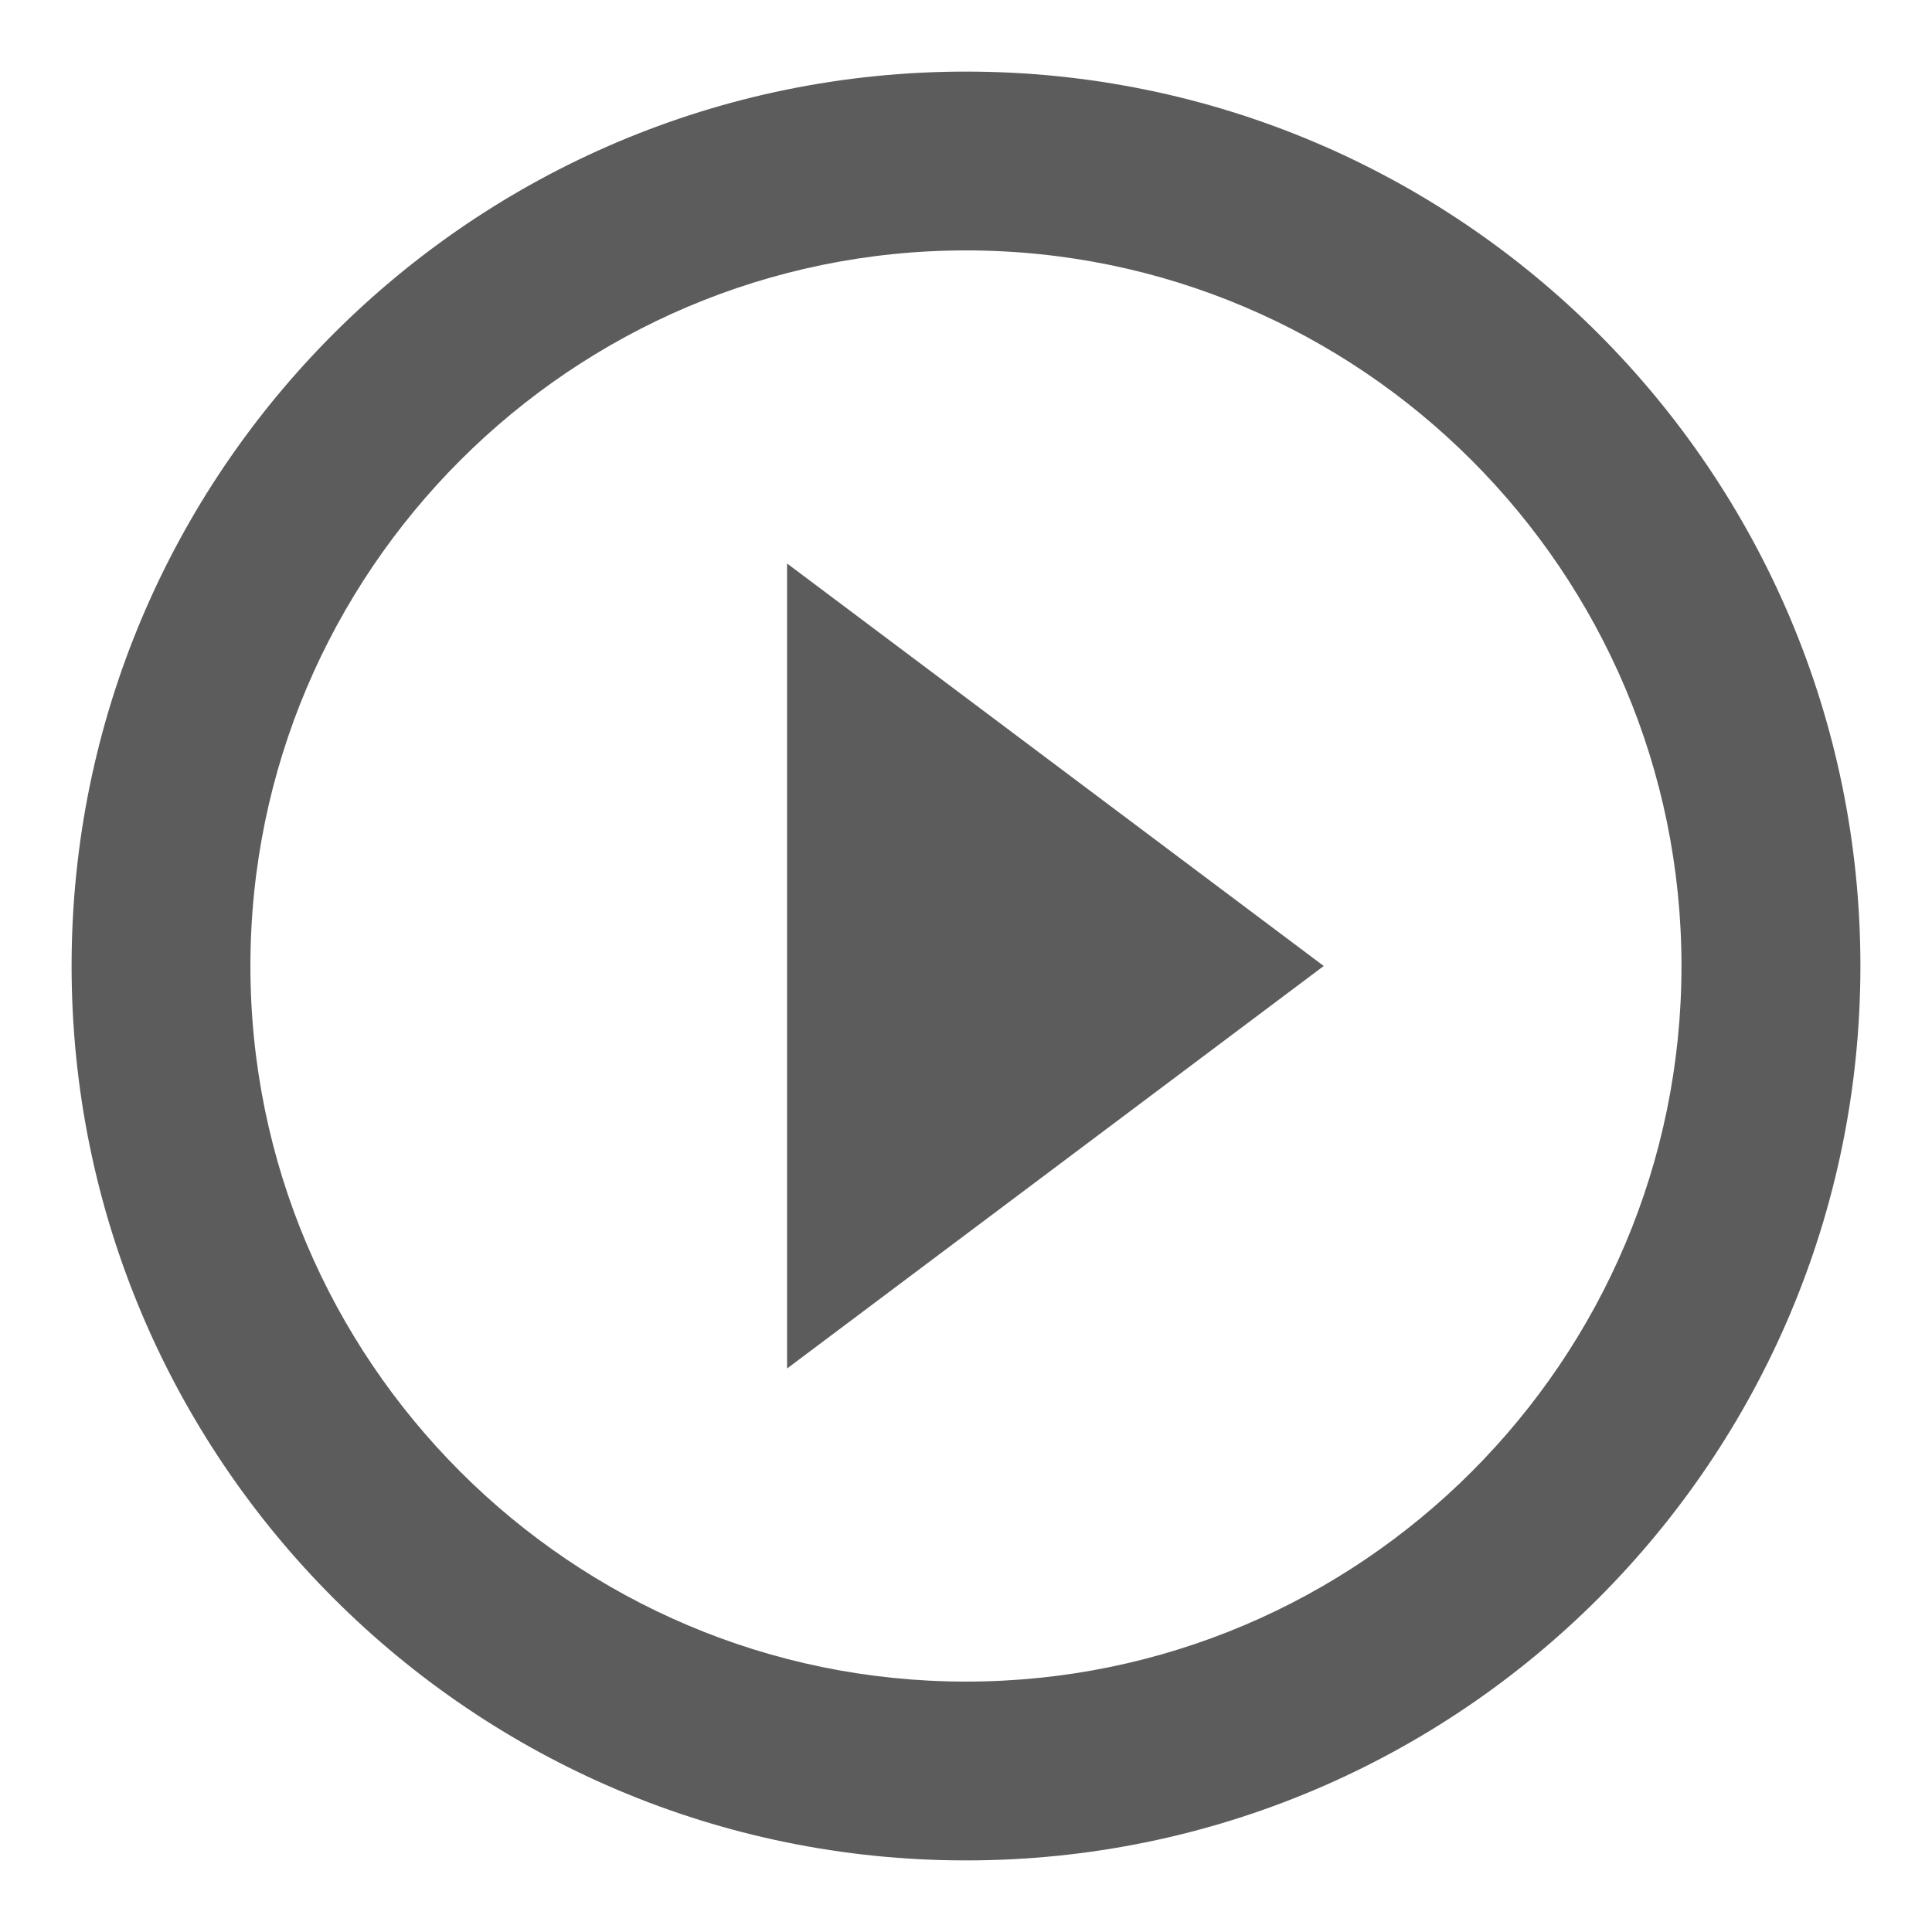
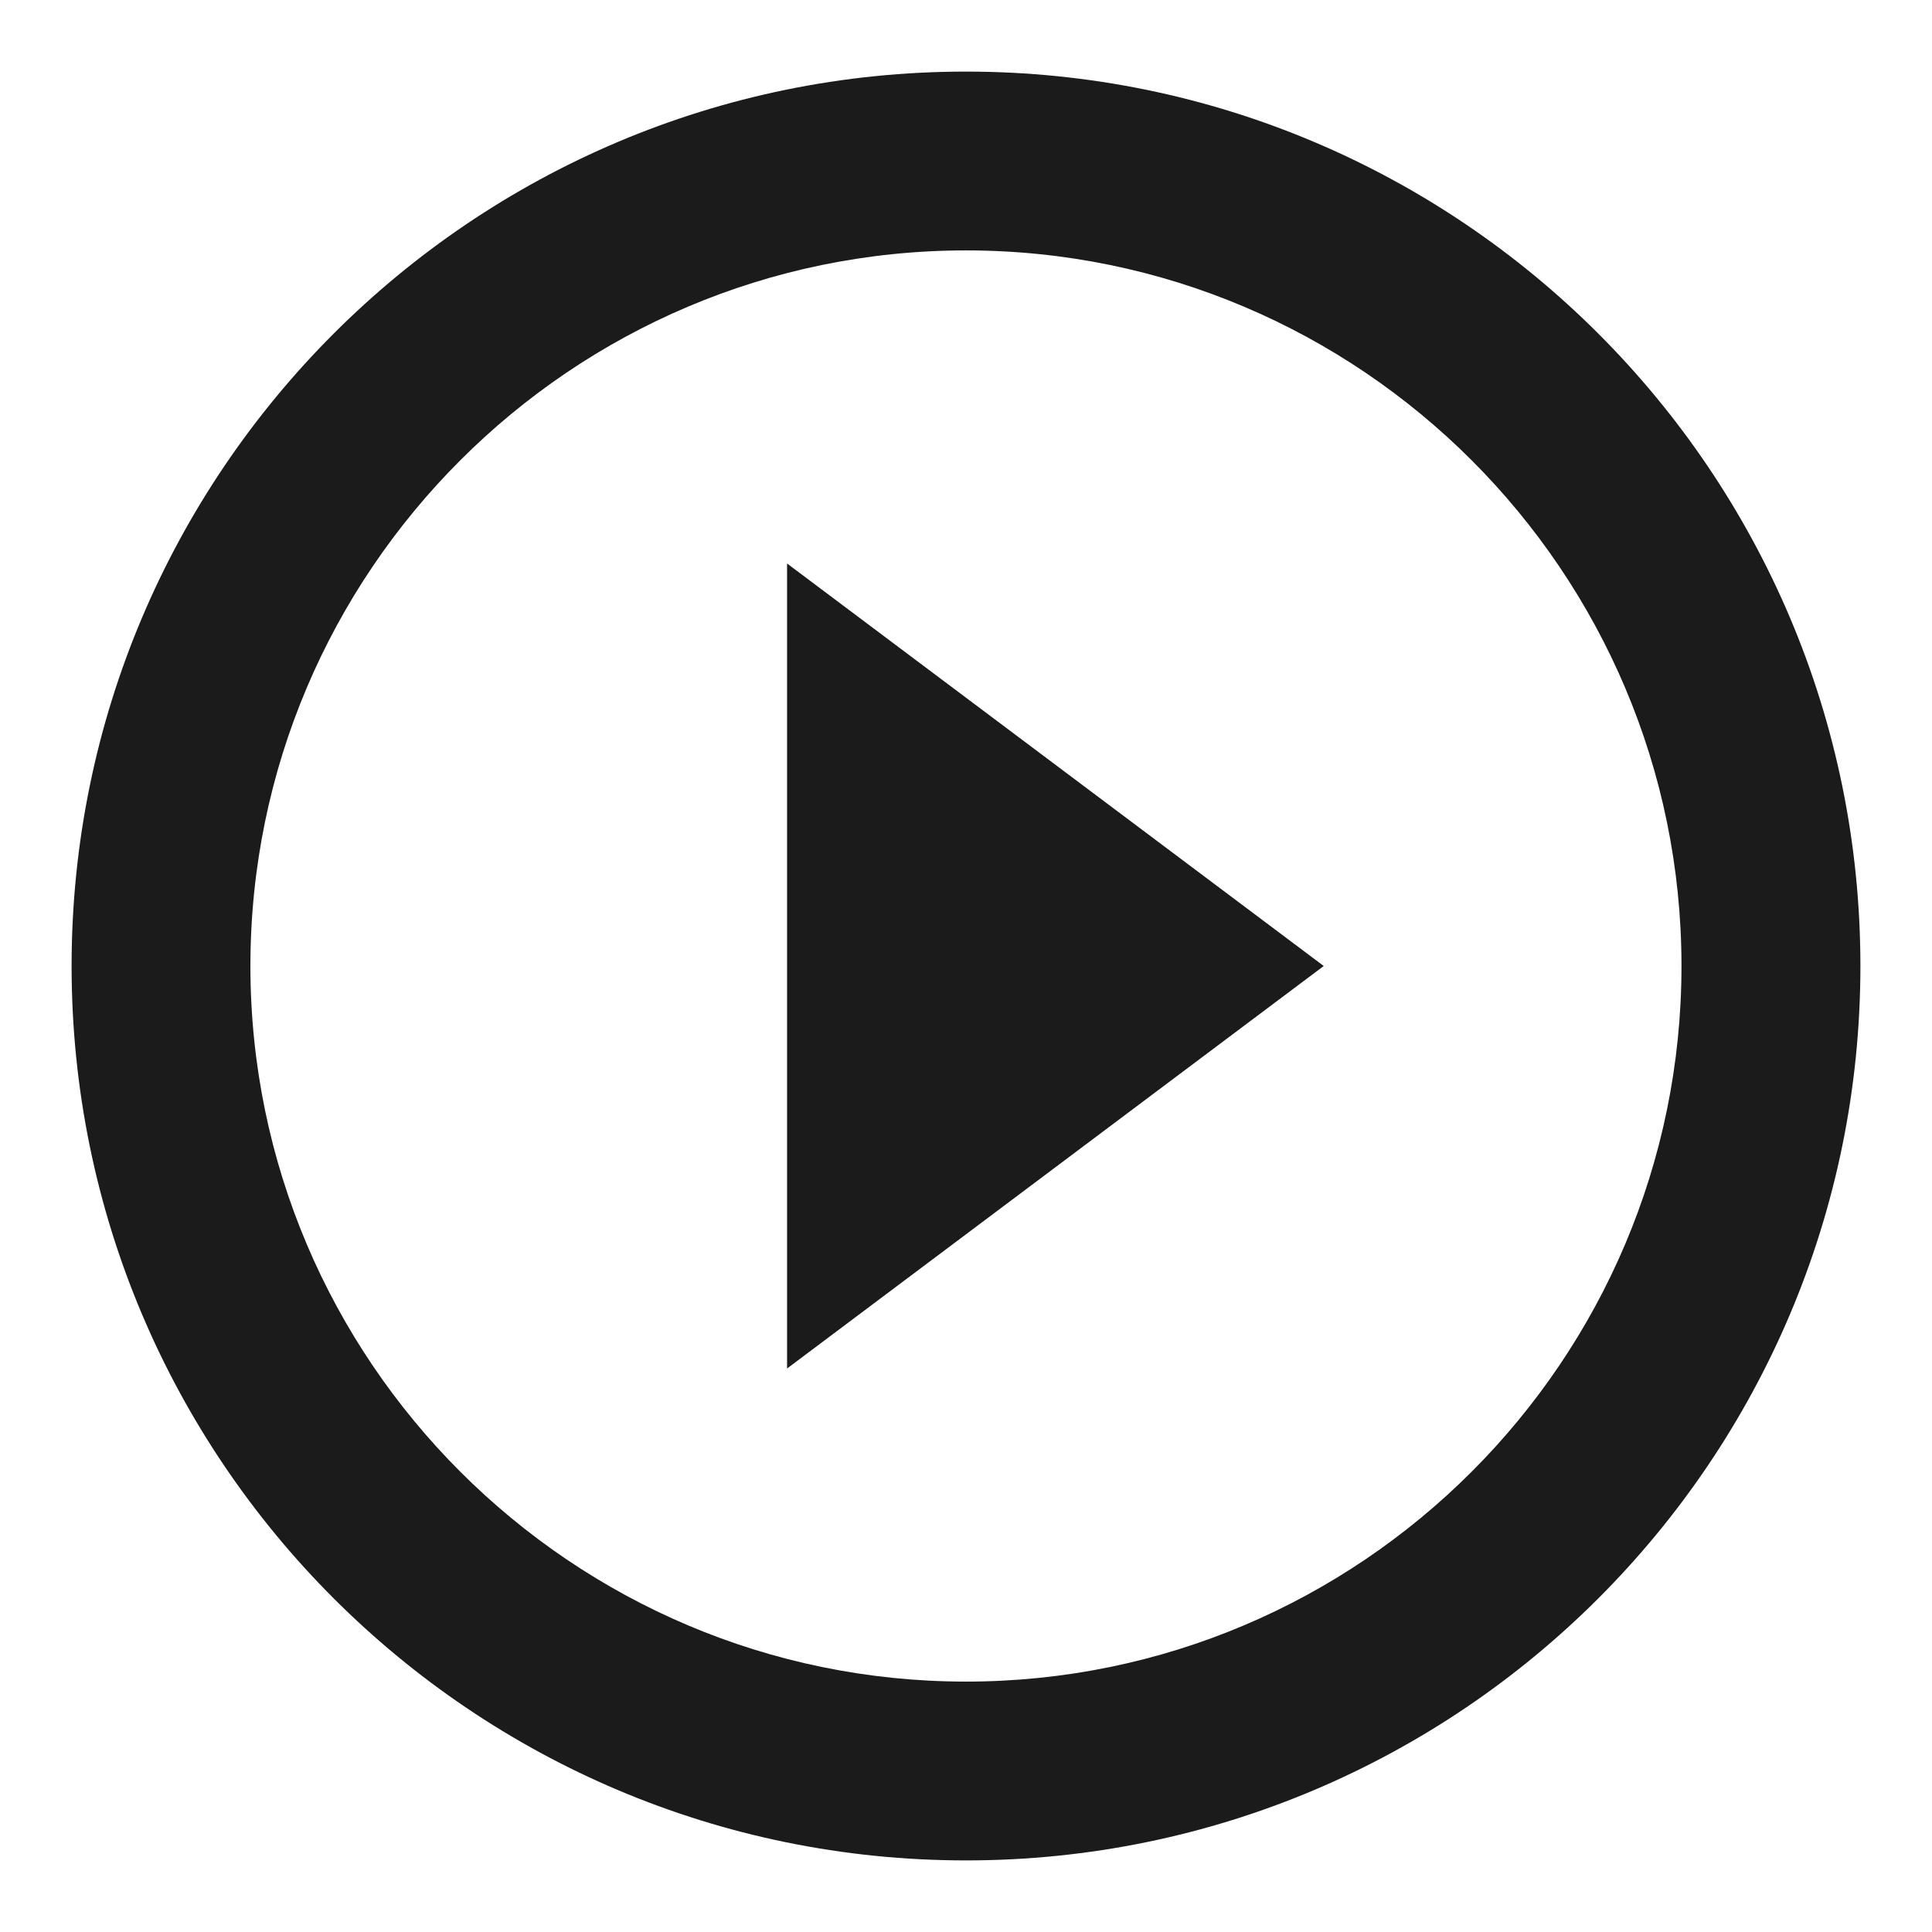
<svg xmlns="http://www.w3.org/2000/svg" width="18" height="18" viewBox="0 0 18 18" fill="none">
-   <path d="M7.333 12.75L12.333 9L7.333 5.25V12.75ZM9 0.667C4.4 0.667 0.667 4.4 0.667 9C0.667 13.6 4.4 17.333 9 17.333C13.6 17.333 17.333 13.6 17.333 9C17.333 4.4 13.6 0.667 9 0.667ZM9 15.667C5.325 15.667 2.333 12.675 2.333 9C2.333 5.325 5.325 2.333 9 2.333C12.675 2.333 15.666 5.325 15.666 9C15.666 12.675 12.675 15.667 9 15.667Z" fill="#5C5C5C" />
+   <path d="M7.333 12.75L12.333 9L7.333 5.25V12.75ZM9 0.667C4.4 0.667 0.667 4.4 0.667 9C0.667 13.6 4.4 17.333 9 17.333C13.6 17.333 17.333 13.6 17.333 9C17.333 4.4 13.6 0.667 9 0.667ZM9 15.667C5.325 15.667 2.333 12.675 2.333 9C2.333 5.325 5.325 2.333 9 2.333C12.675 2.333 15.666 5.325 15.666 9C15.666 12.675 12.675 15.667 9 15.667Z" fill="#1B1B1B" />
</svg>
